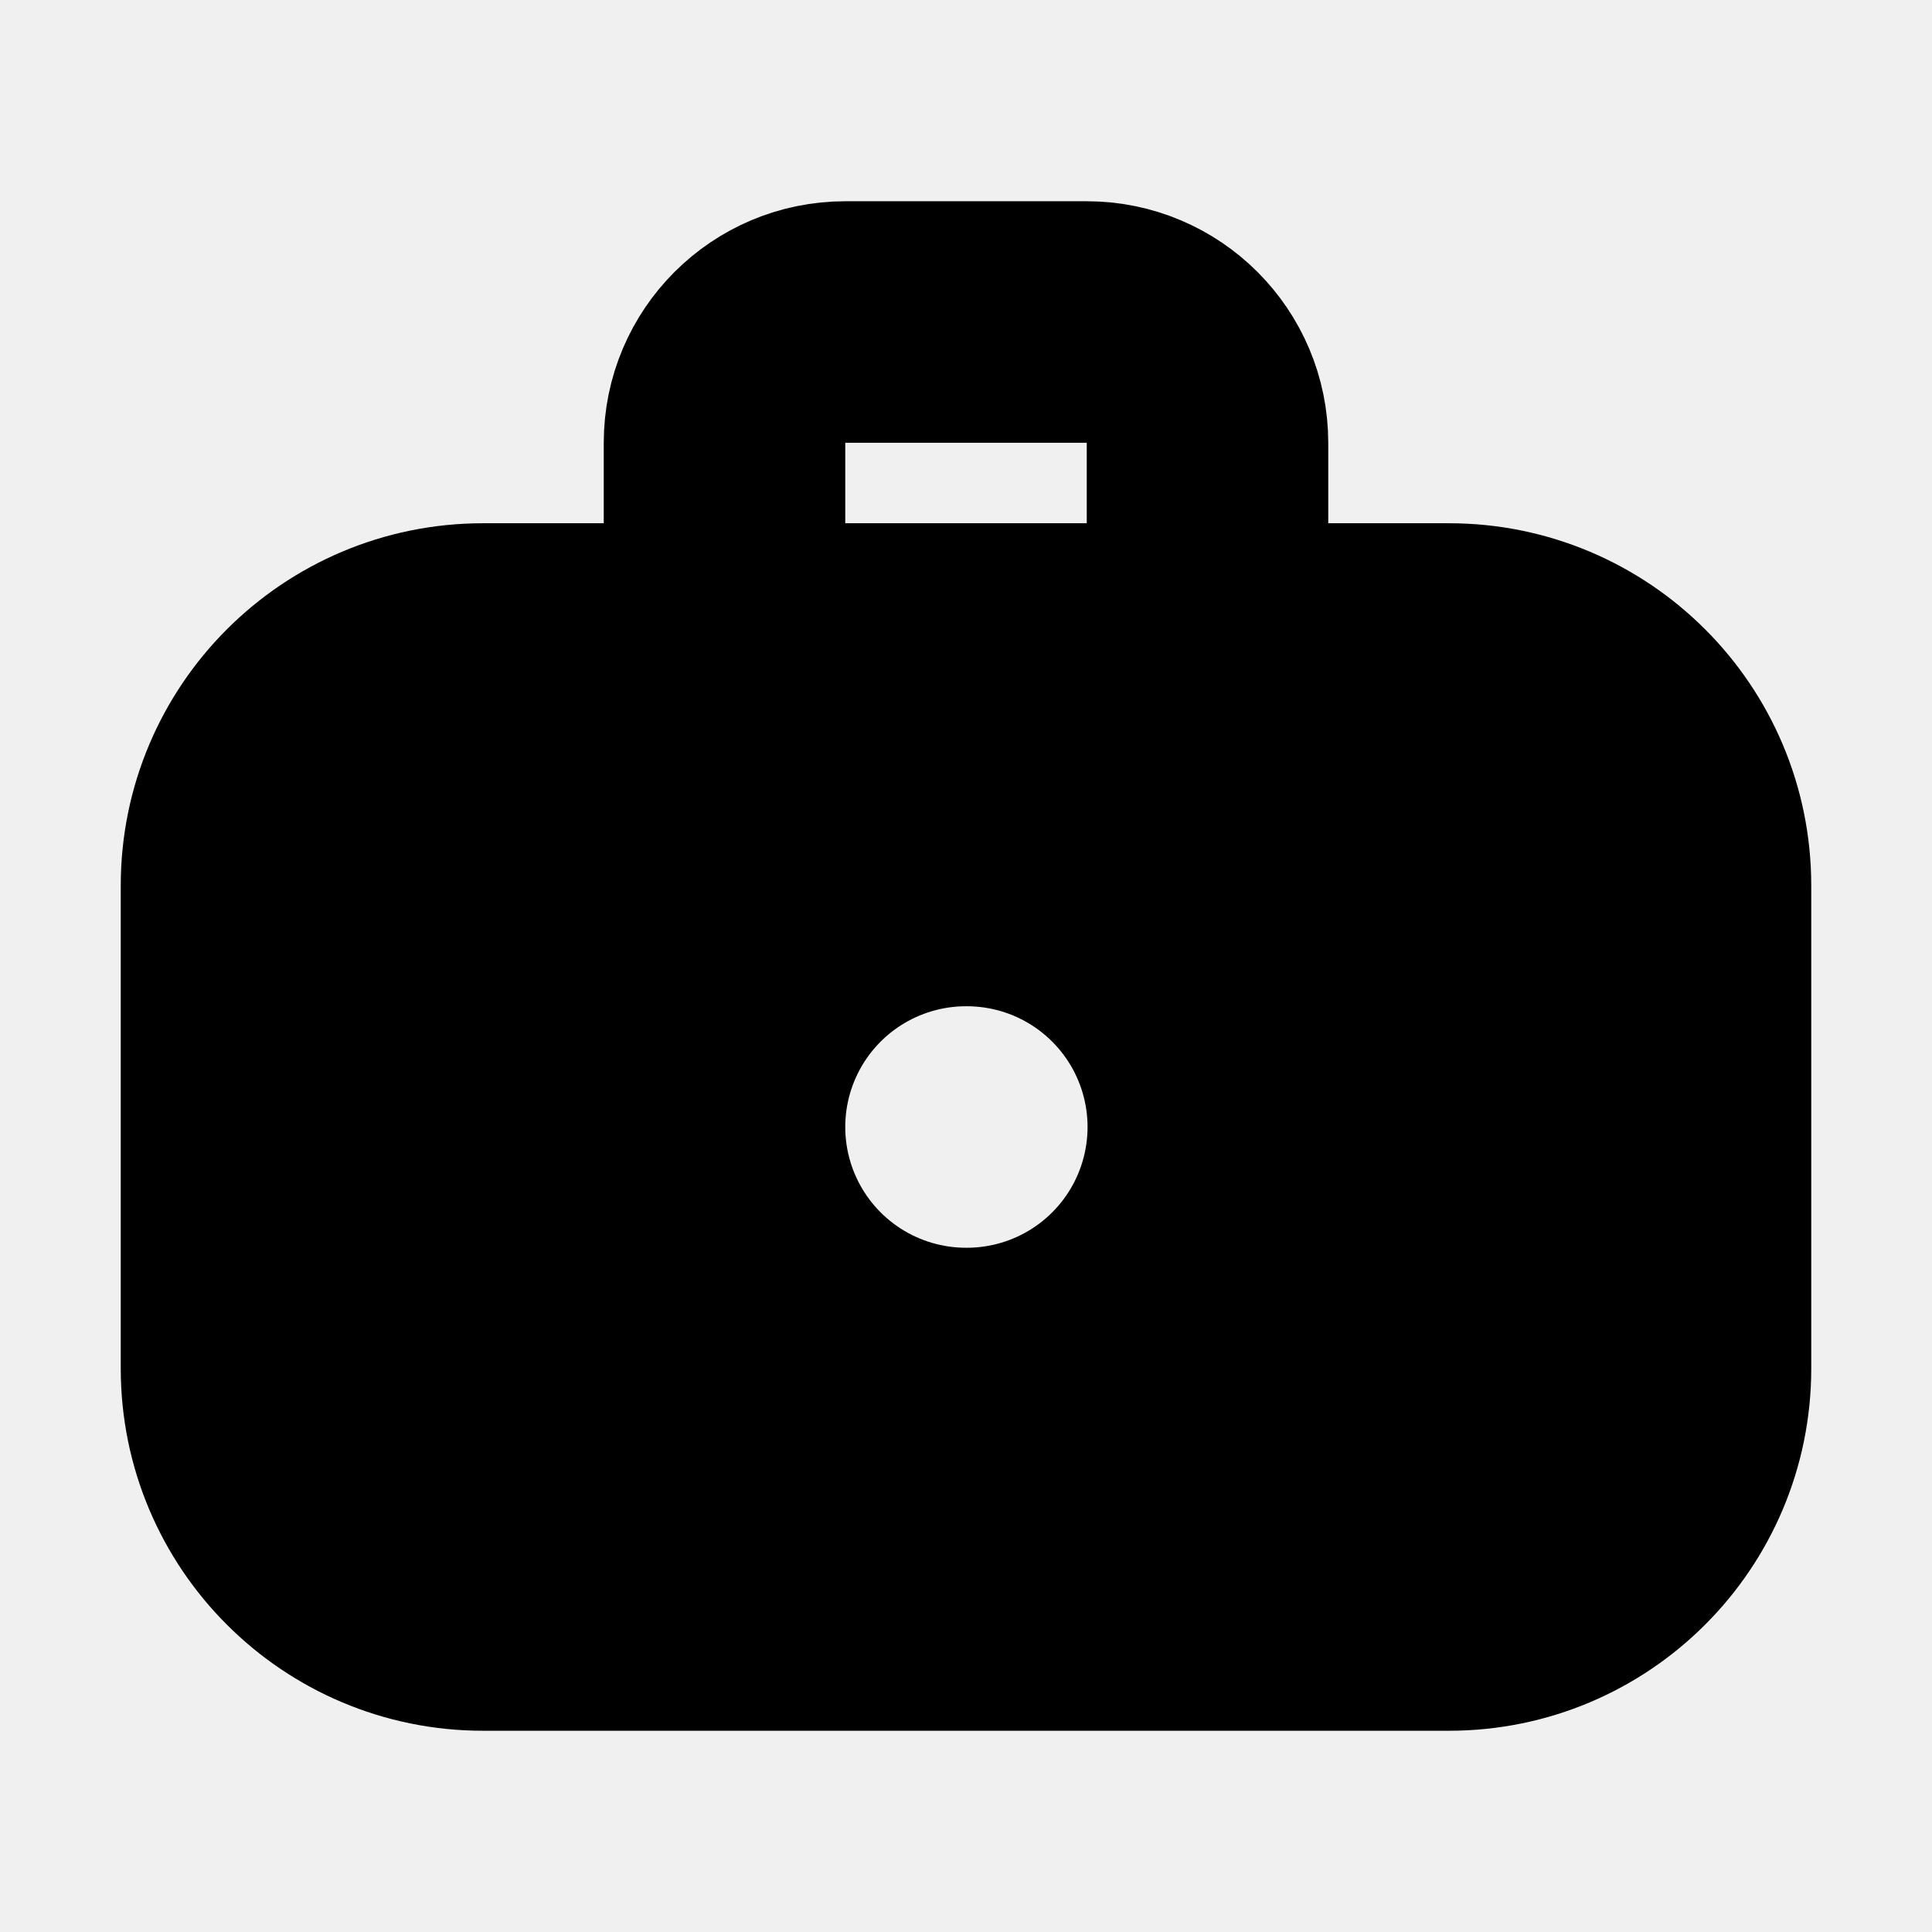
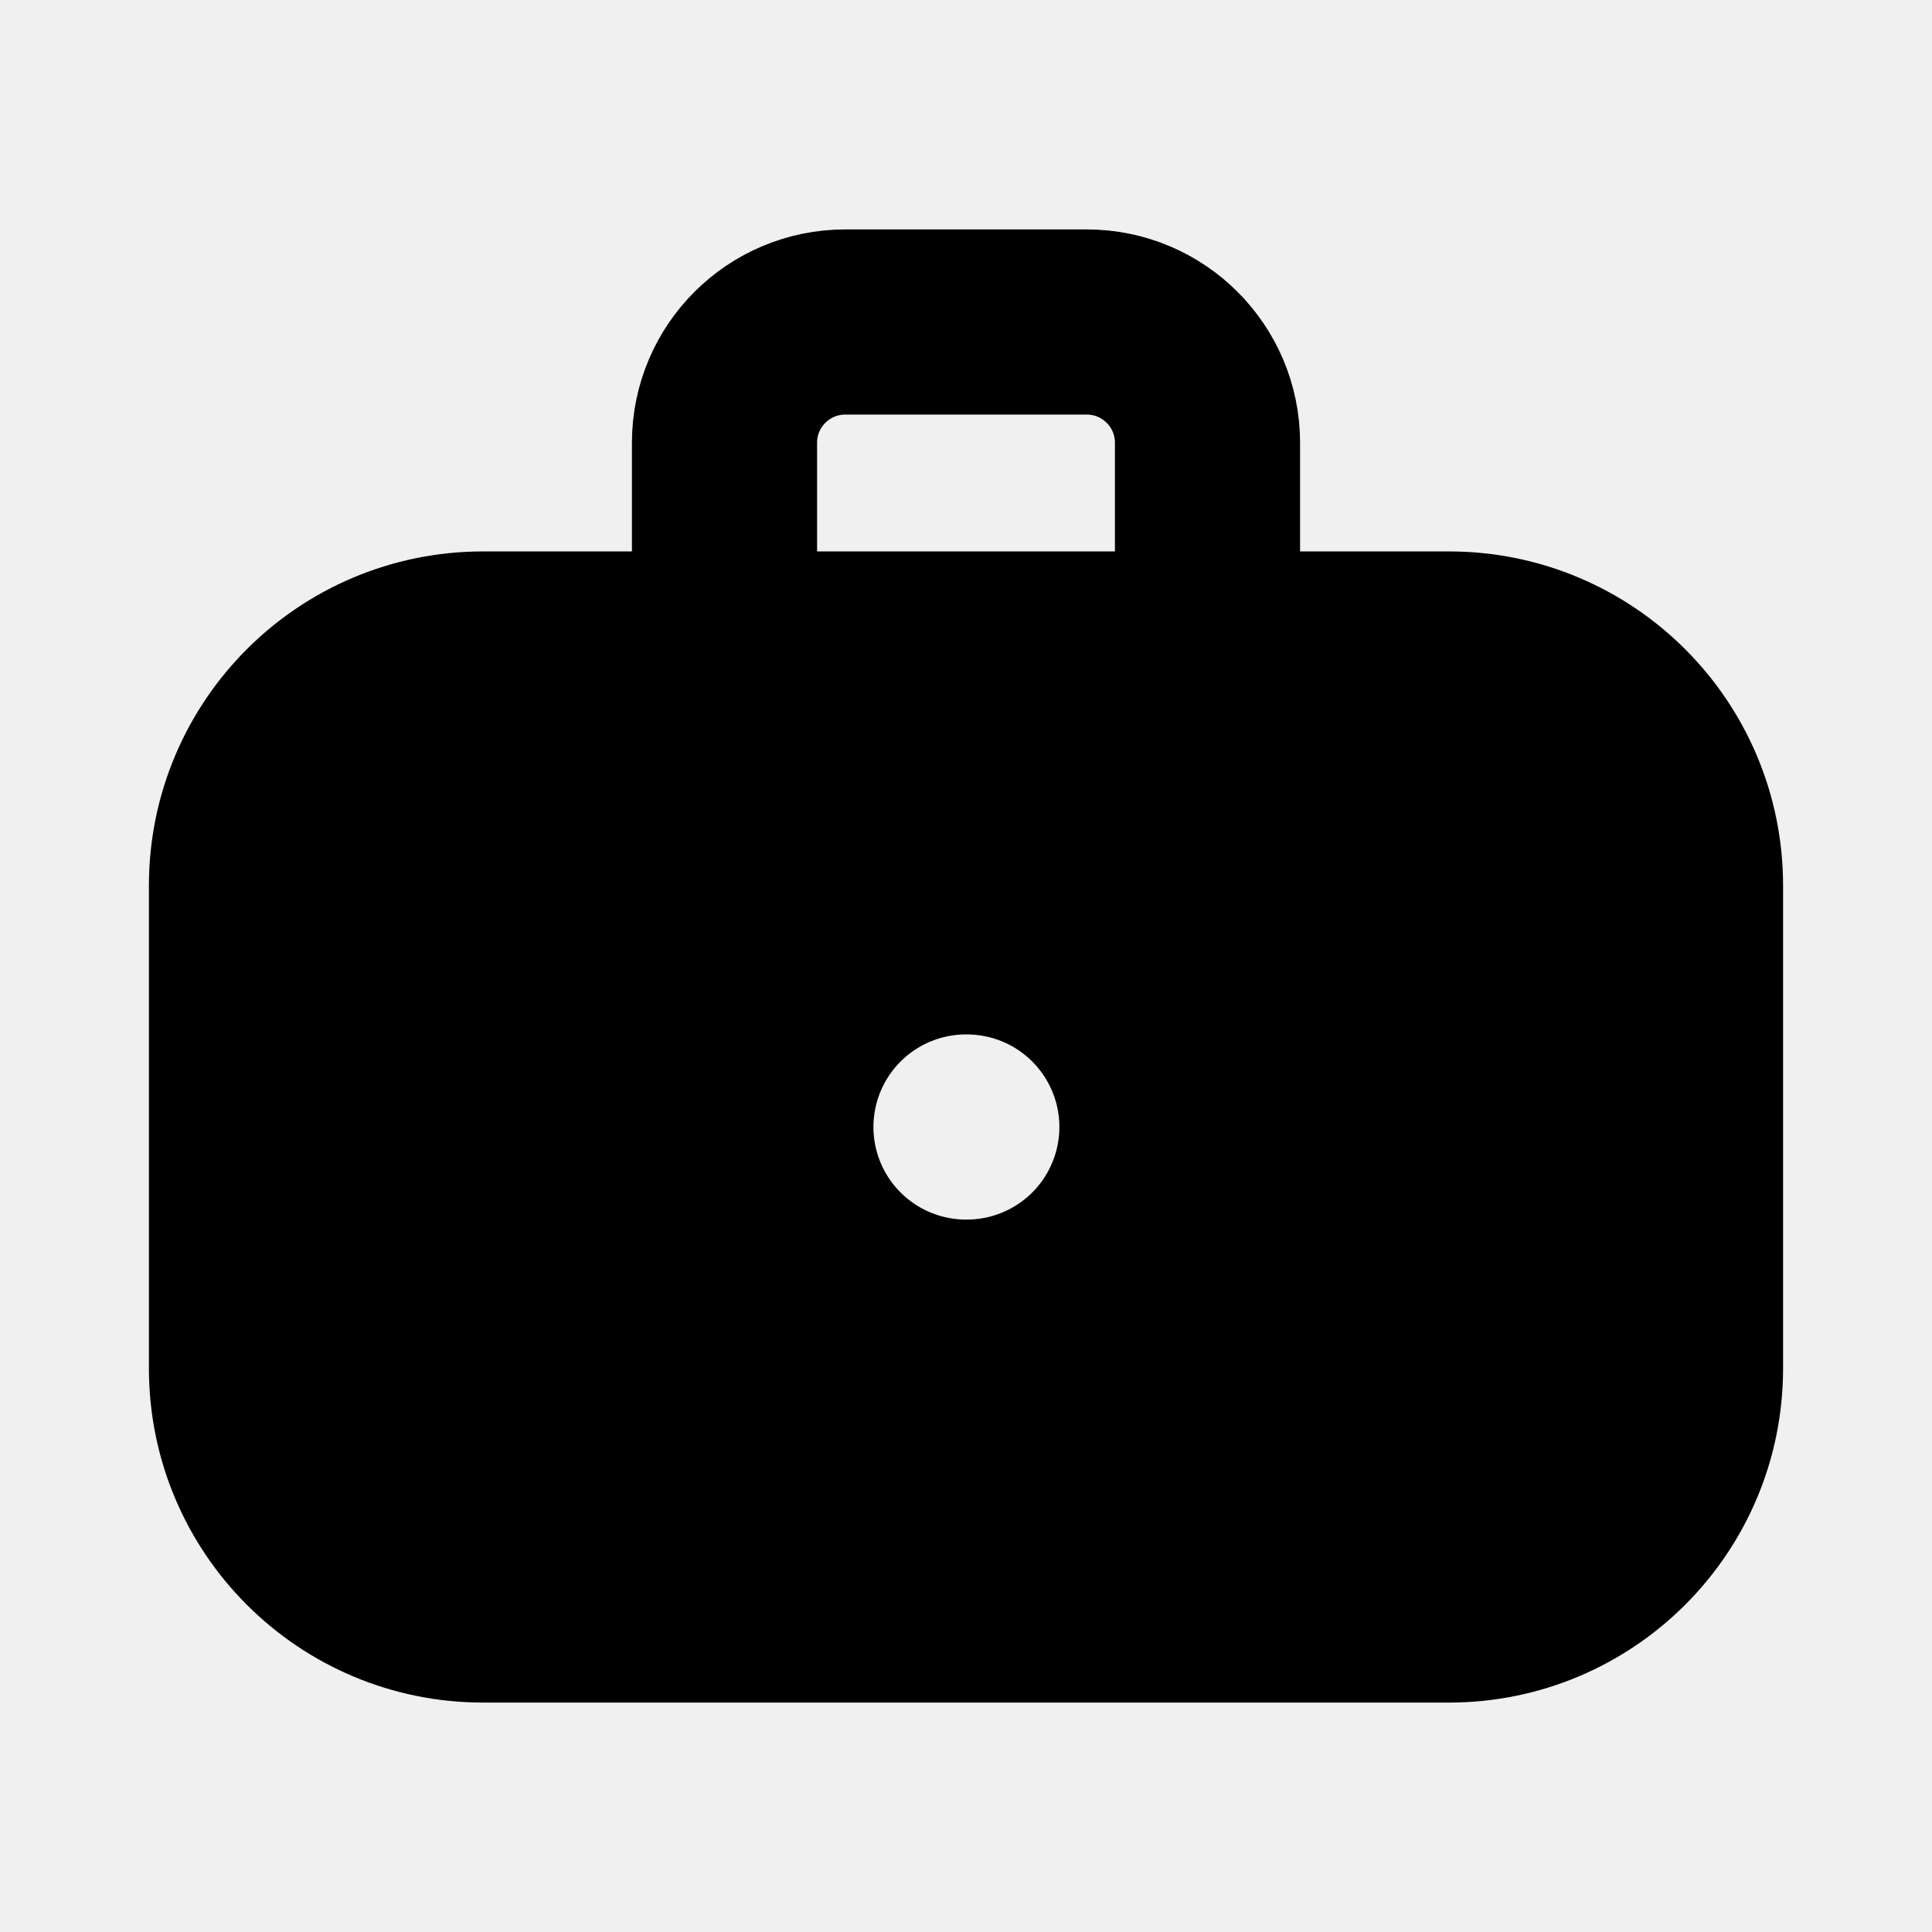
- <svg xmlns="http://www.w3.org/2000/svg" width="24" height="24" viewBox="0 0 24 24" fill="none" stroke="currentColor" stroke-width="3" stroke-linecap="round" stroke-linejoin="round">
-   <mask id="is-briefcase-pmmtnz" maskUnits="userSpaceOnUse" x="-4" y="-4" width="32" height="32">
+ <svg xmlns="http://www.w3.org/2000/svg" width="24" height="24" viewBox="0 0 24 24" fill="none" stroke="currentColor" stroke-width="2.3" stroke-linecap="round" stroke-linejoin="round">
+   <mask id="is-briefcase-1tk918v" maskUnits="userSpaceOnUse" x="-4" y="-4" width="32" height="32">
    <rect x="-4" y="-4" width="32" height="32" fill="#fff" stroke="none" />
    <g stroke="#000">
      <path d="M12 14h.01" />
    </g>
  </mask>
-   <g mask="url(#is-briefcase-pmmtnz)">
+   <g mask="url(#is-briefcase-1tk918v)">
    <g fill="currentColor">
      <path d="M12 8L18 8A3 3 0 0 1 21 11L21 17A3 3 0 0 1 18 20L6 20A3 3 0 0 1 3 17L3 11A3 3 0 0 1 6 8Z" />
    </g>
    <path d="M9 8V5.5A1.5 1.5 0 0 1 10.5 4h3A1.5 1.5 0 0 1 15 5.5V8" />
  </g>
</svg>
